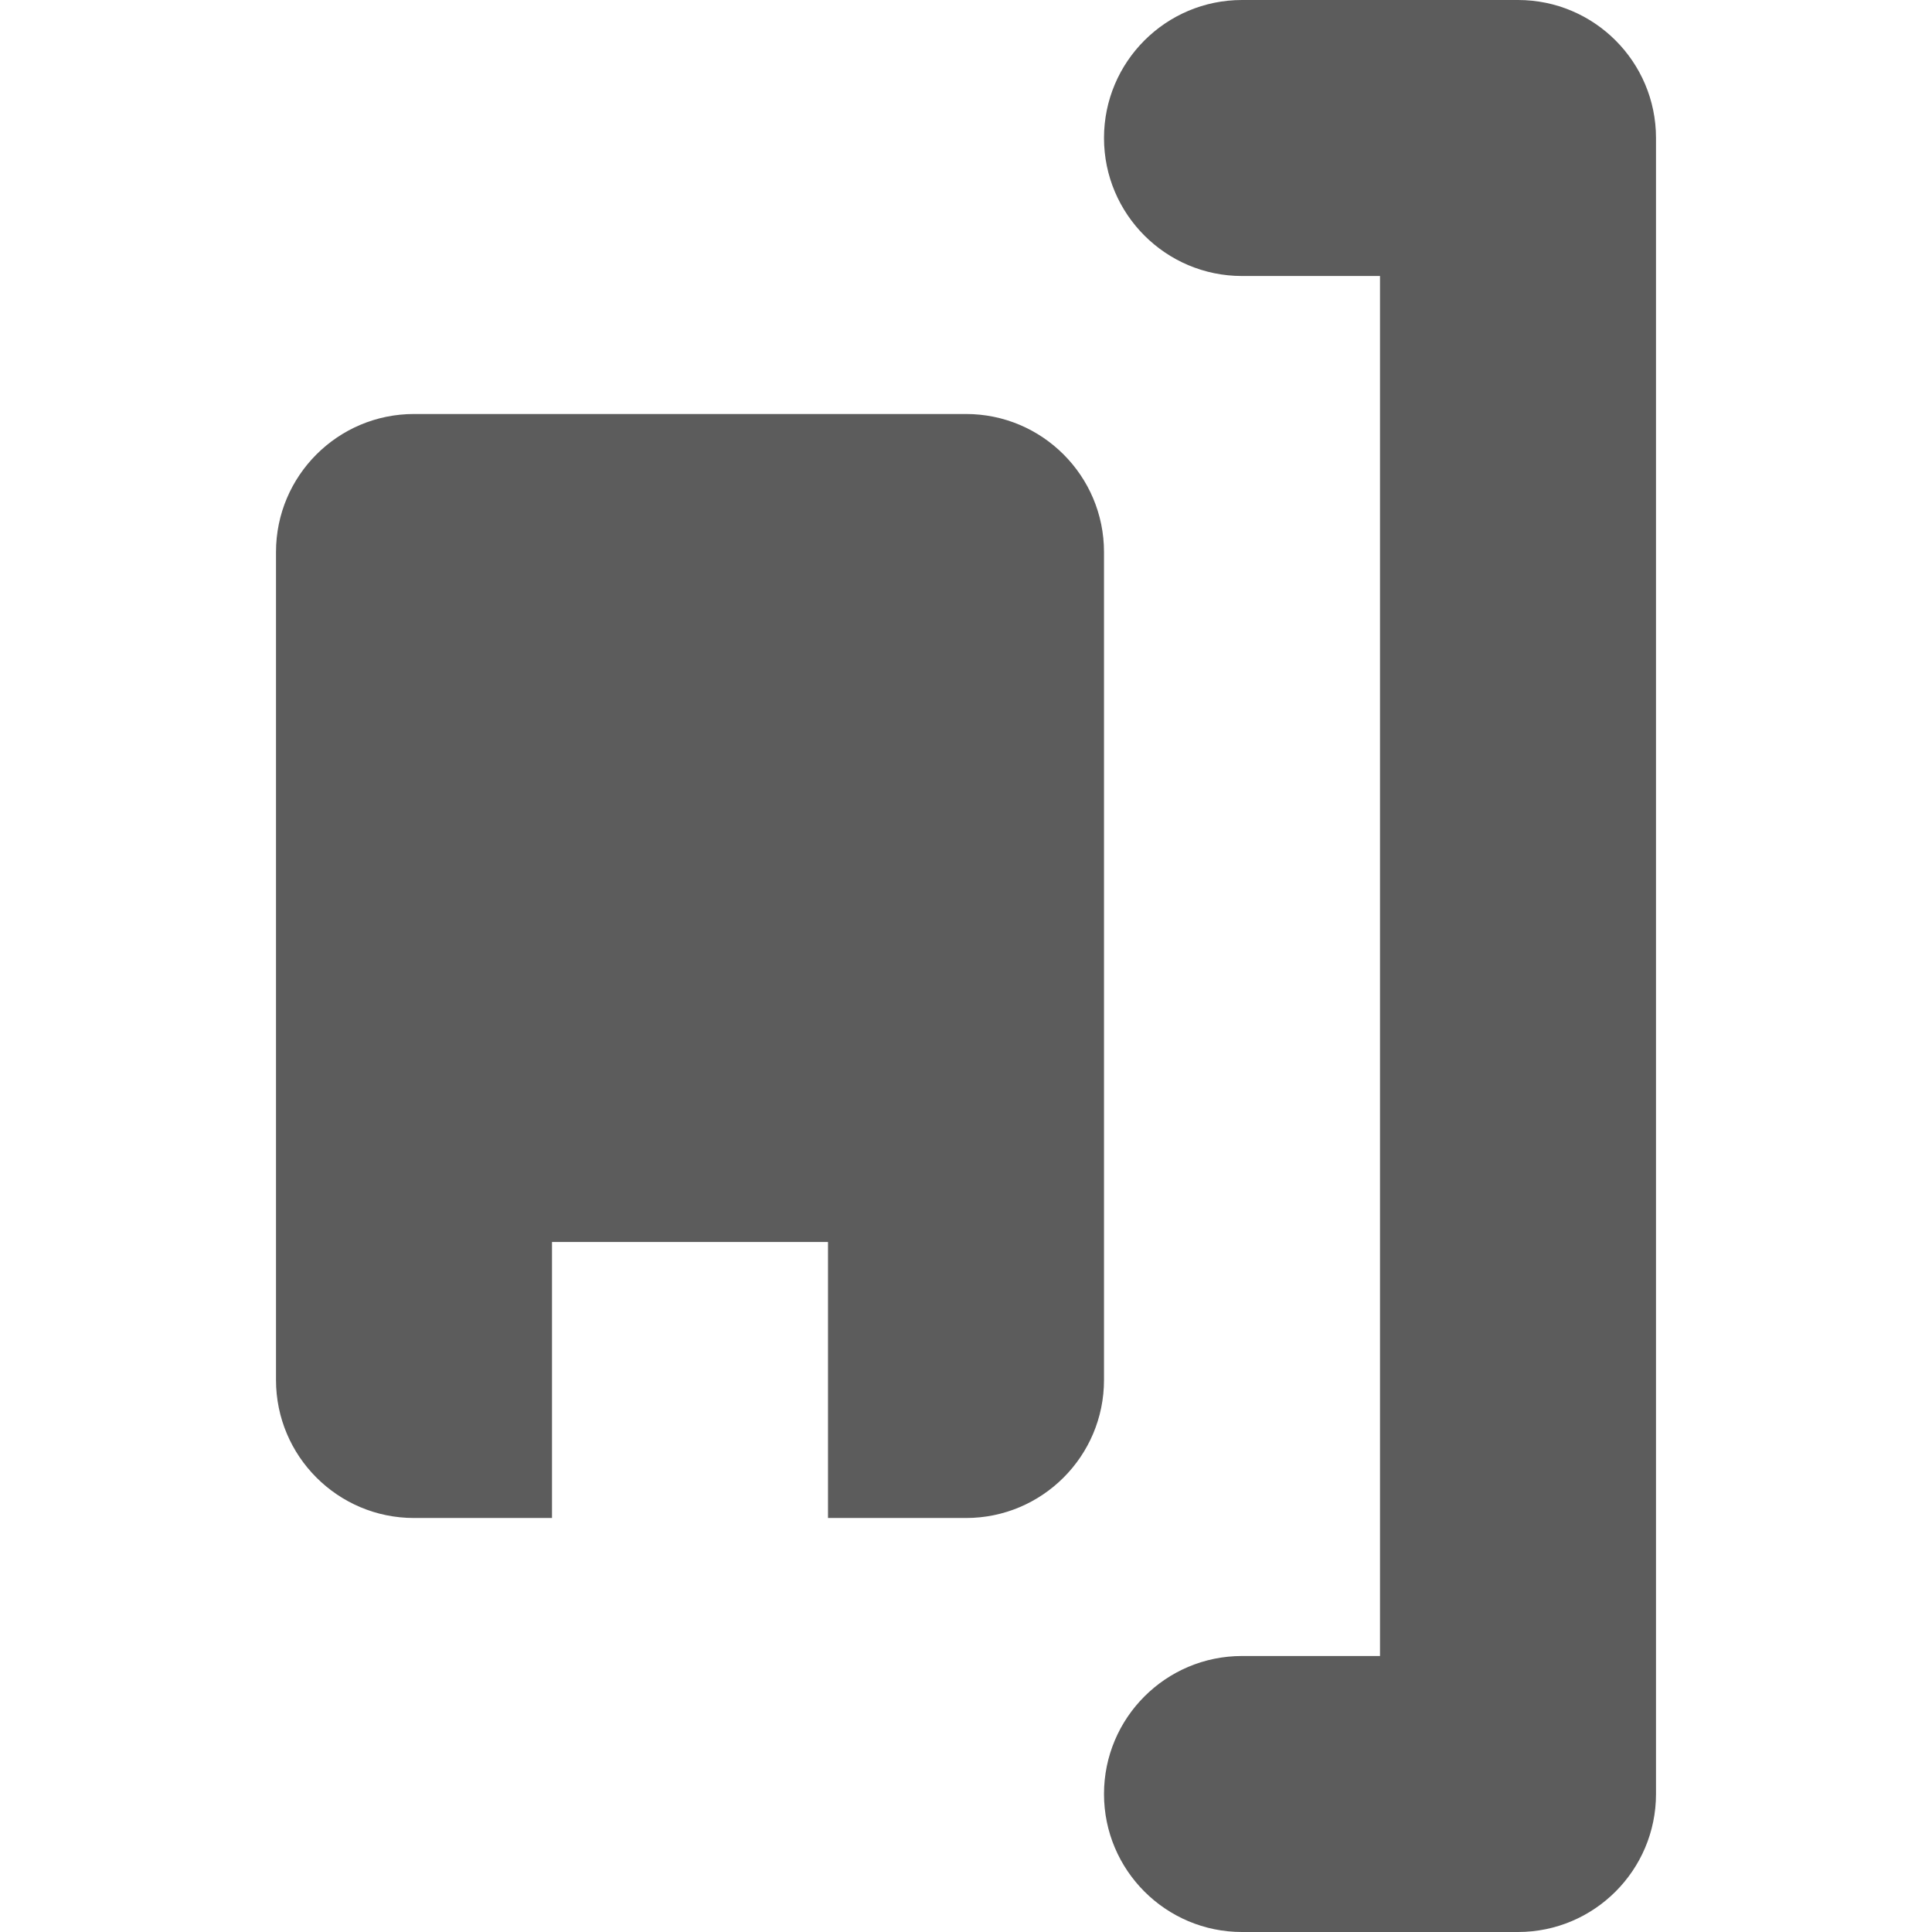
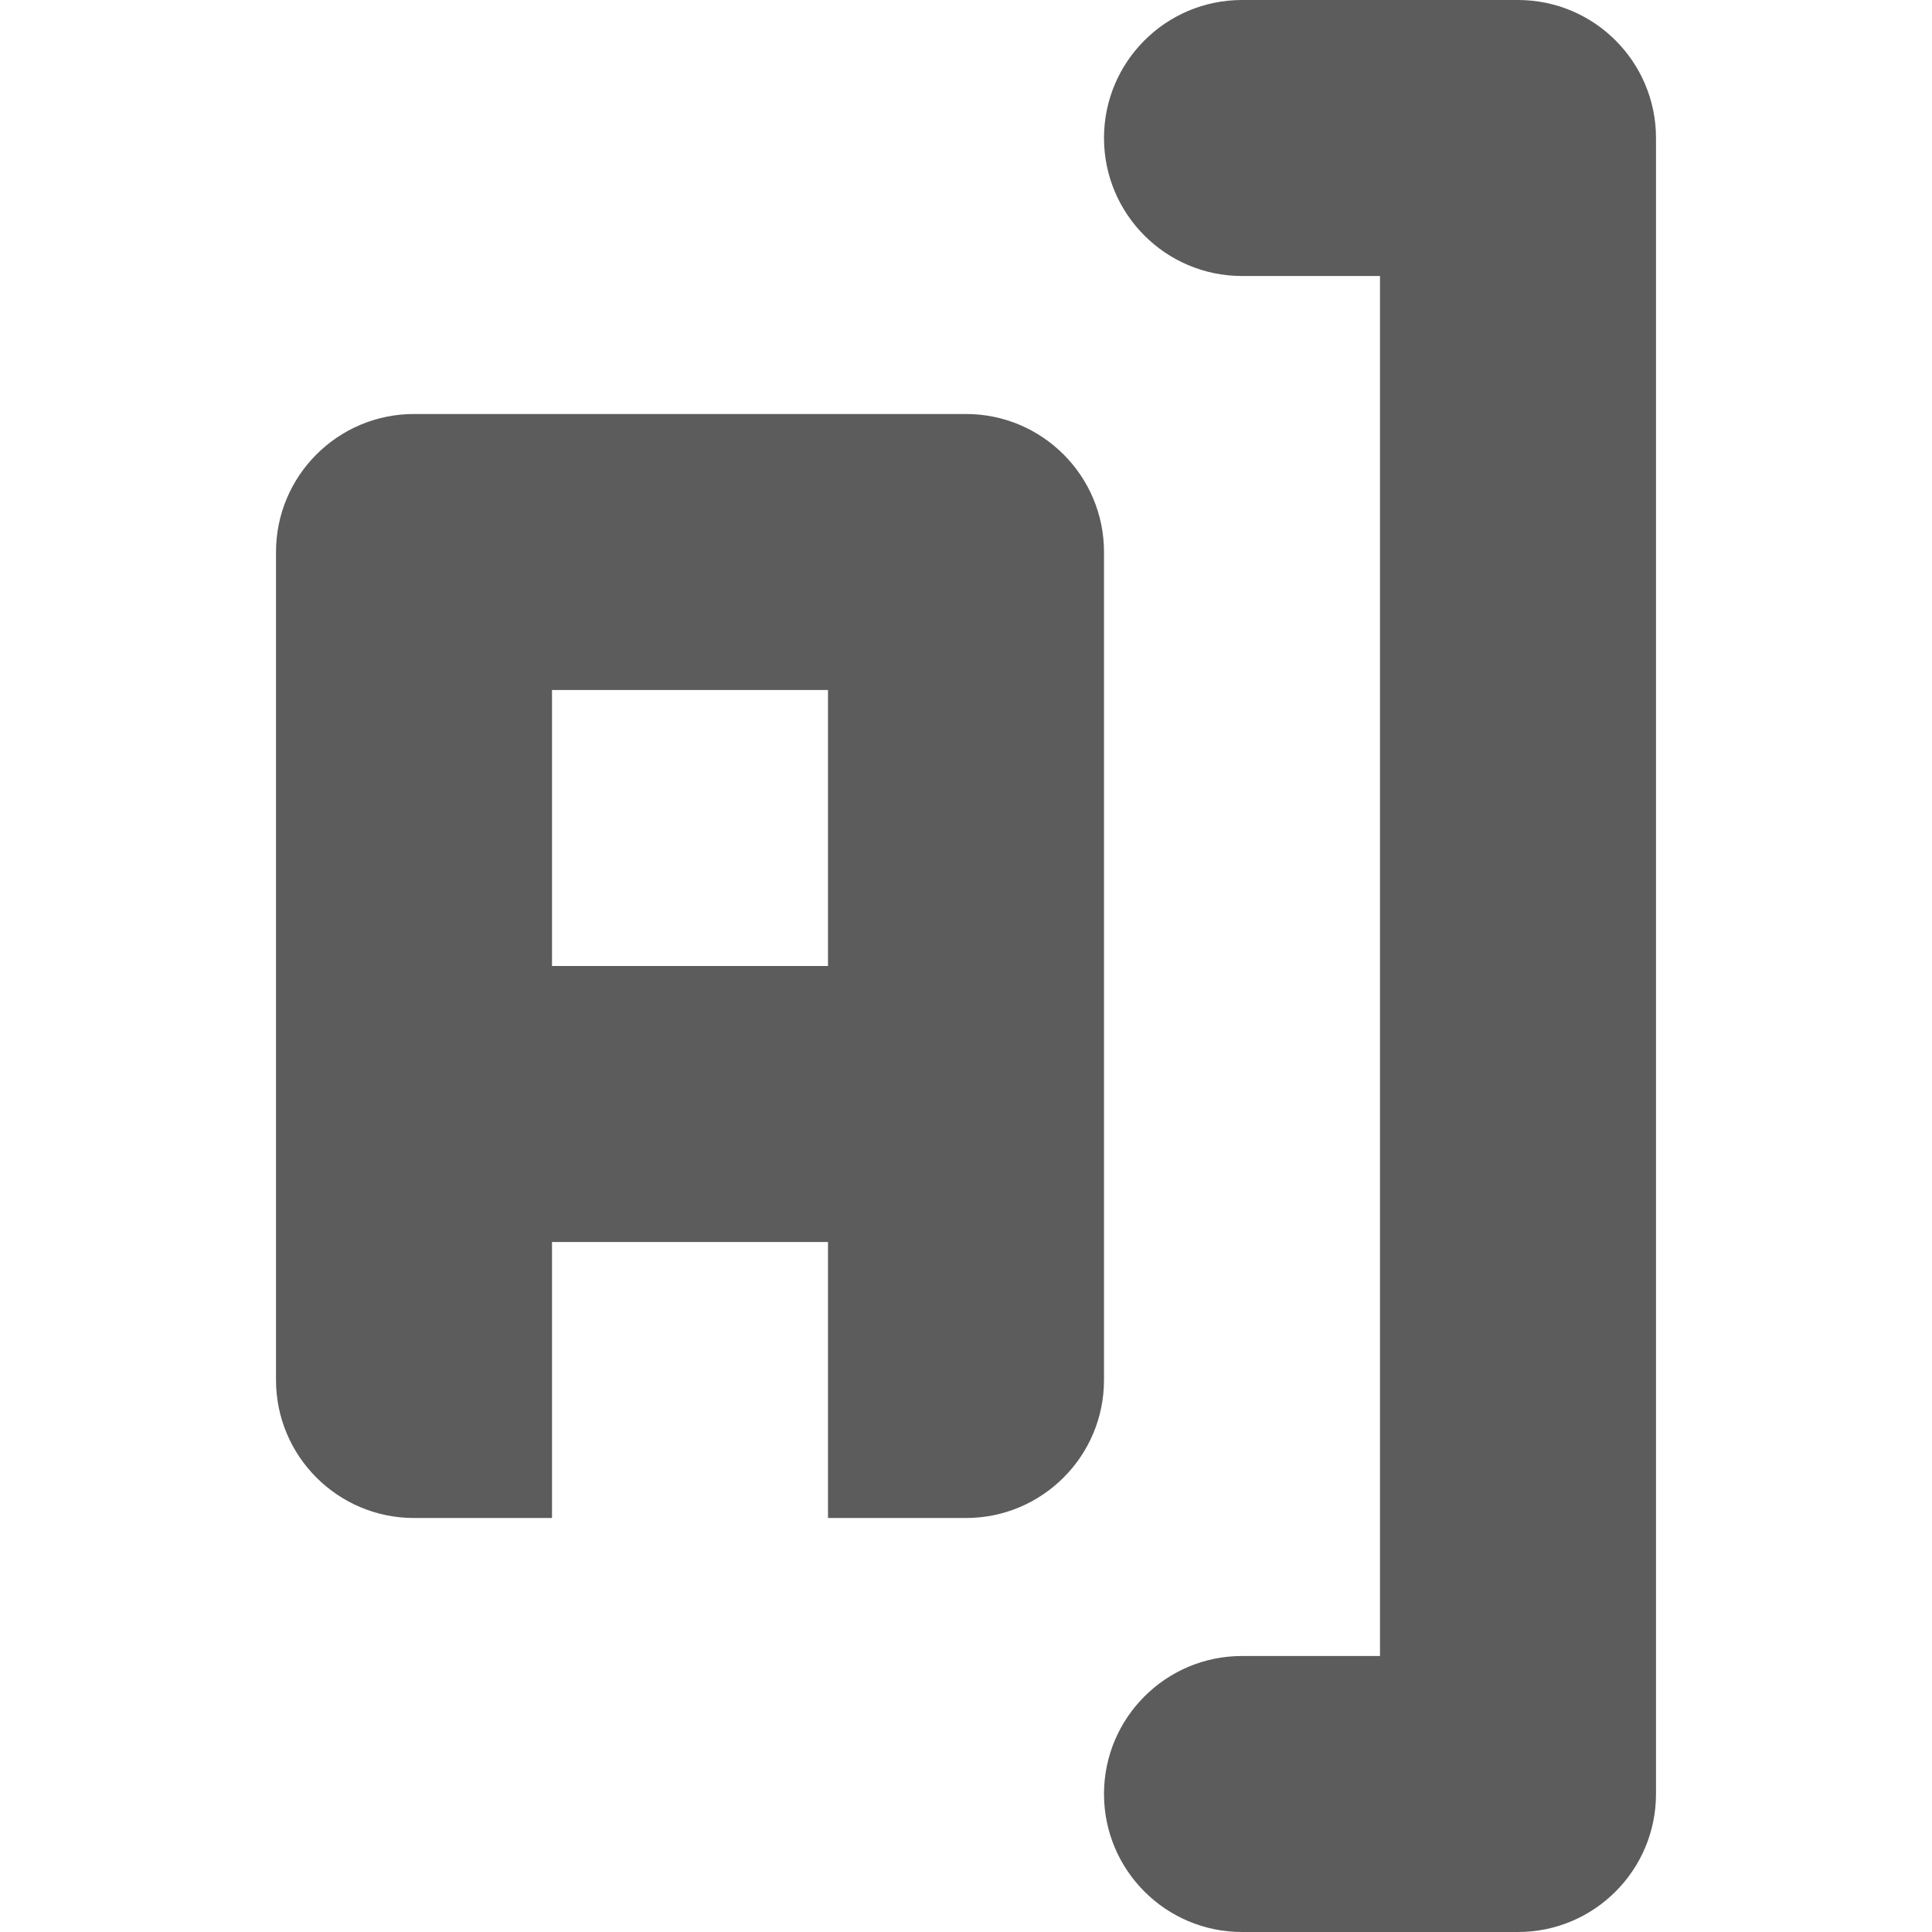
<svg xmlns="http://www.w3.org/2000/svg" width="14" height="14" viewBox="0 0 14 14">
-   <path d="M9 12h1v-10h-1c-.552 0-1-.448-1-1s.448-1 1-1h2c.552 0 1 .448 1 1v12c0 .552-.448 1-1 1h-2c-.552 0-1-.448-1-1s.448-1 1-1zm-5-5h2v-2h-2v2zm4-3c0-.552-.448-1-1-1h-4c-.552 0-1 .448-1 1v6c0 .552.448 1 1 1h1v-2h2v2h1c.552 0 1-.448 1-1v-6z" fill="#5C5C5C" />
+   <path d="M4 7h2v-2h-2v2zm4 3c0 .552-.448 1-1 1h-1v-2h-2v2h-1c-.552 0-1-.448-1-1v-6c0-.552.448-1 1-1h4c.552 0 1 .448 1 1v6zm1 2h1v-10h-1c-.552 0-1-.448-1-1s.448-1 1-1h2c.552 0 1 .448 1 1v12c0 .552-.448 1-1 1h-2c-.552 0-1-.448-1-1s.448-1 1-1z" fill="#5C5C5C" />
</svg>
